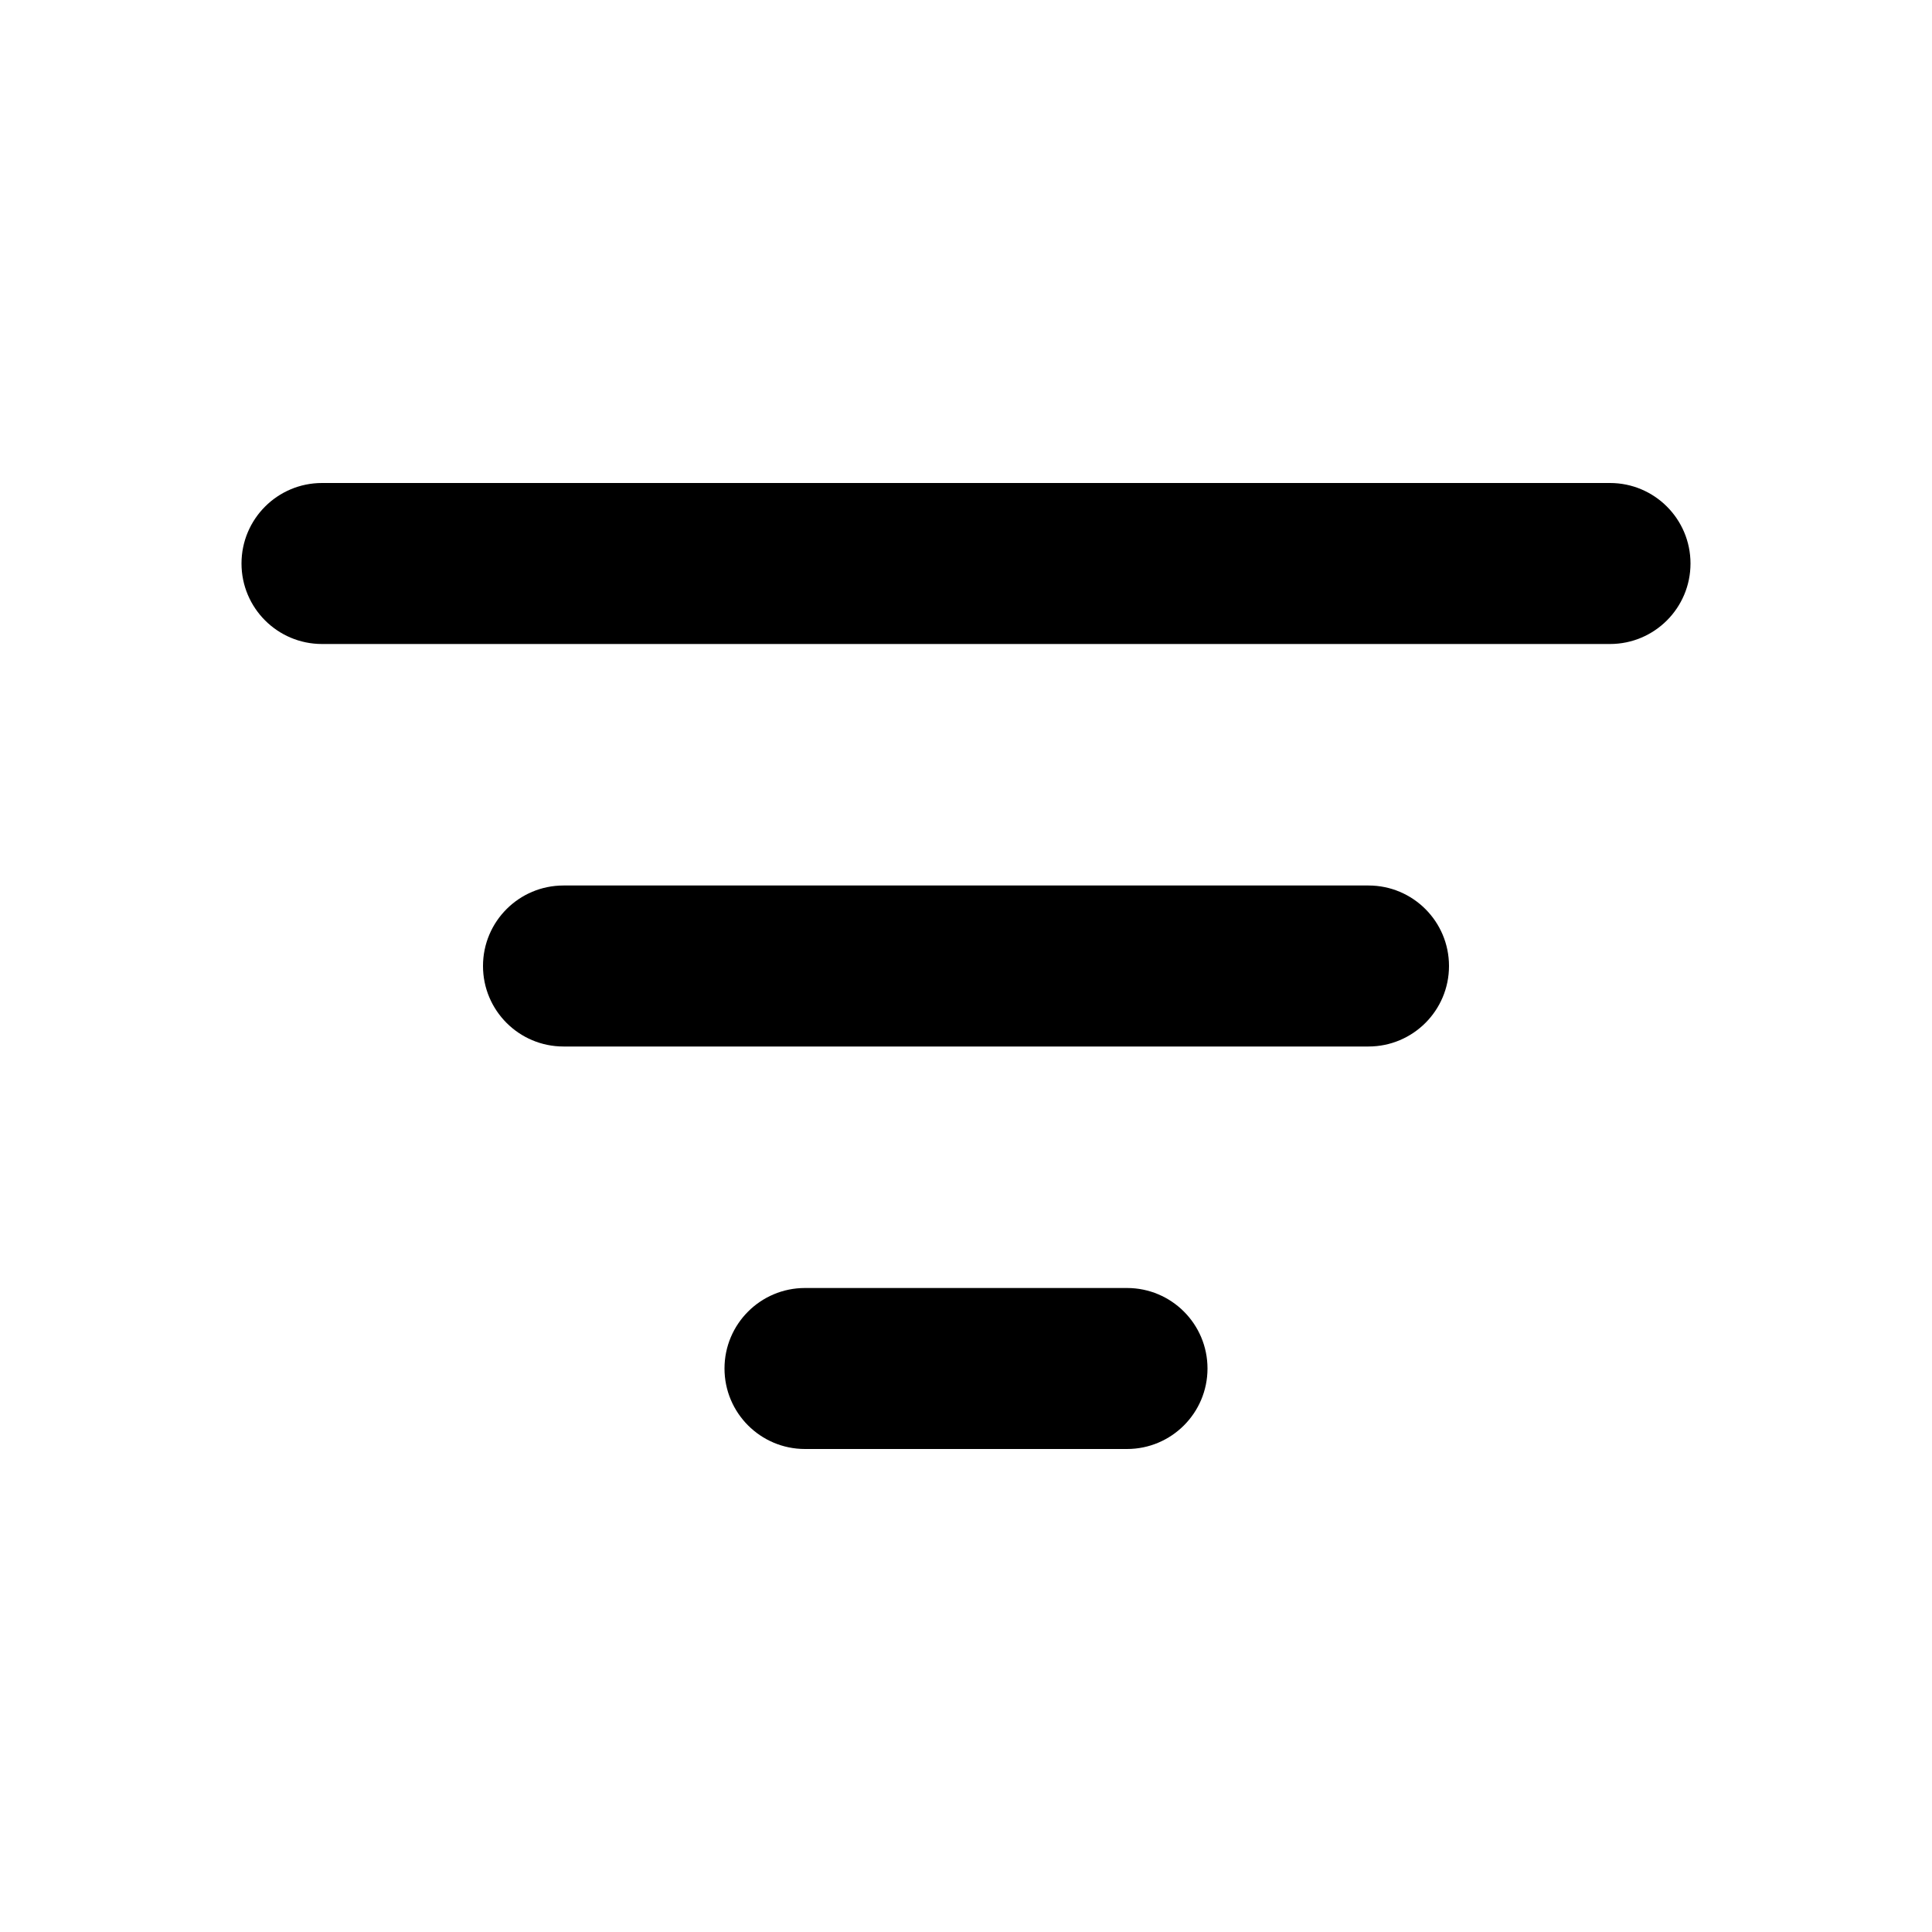
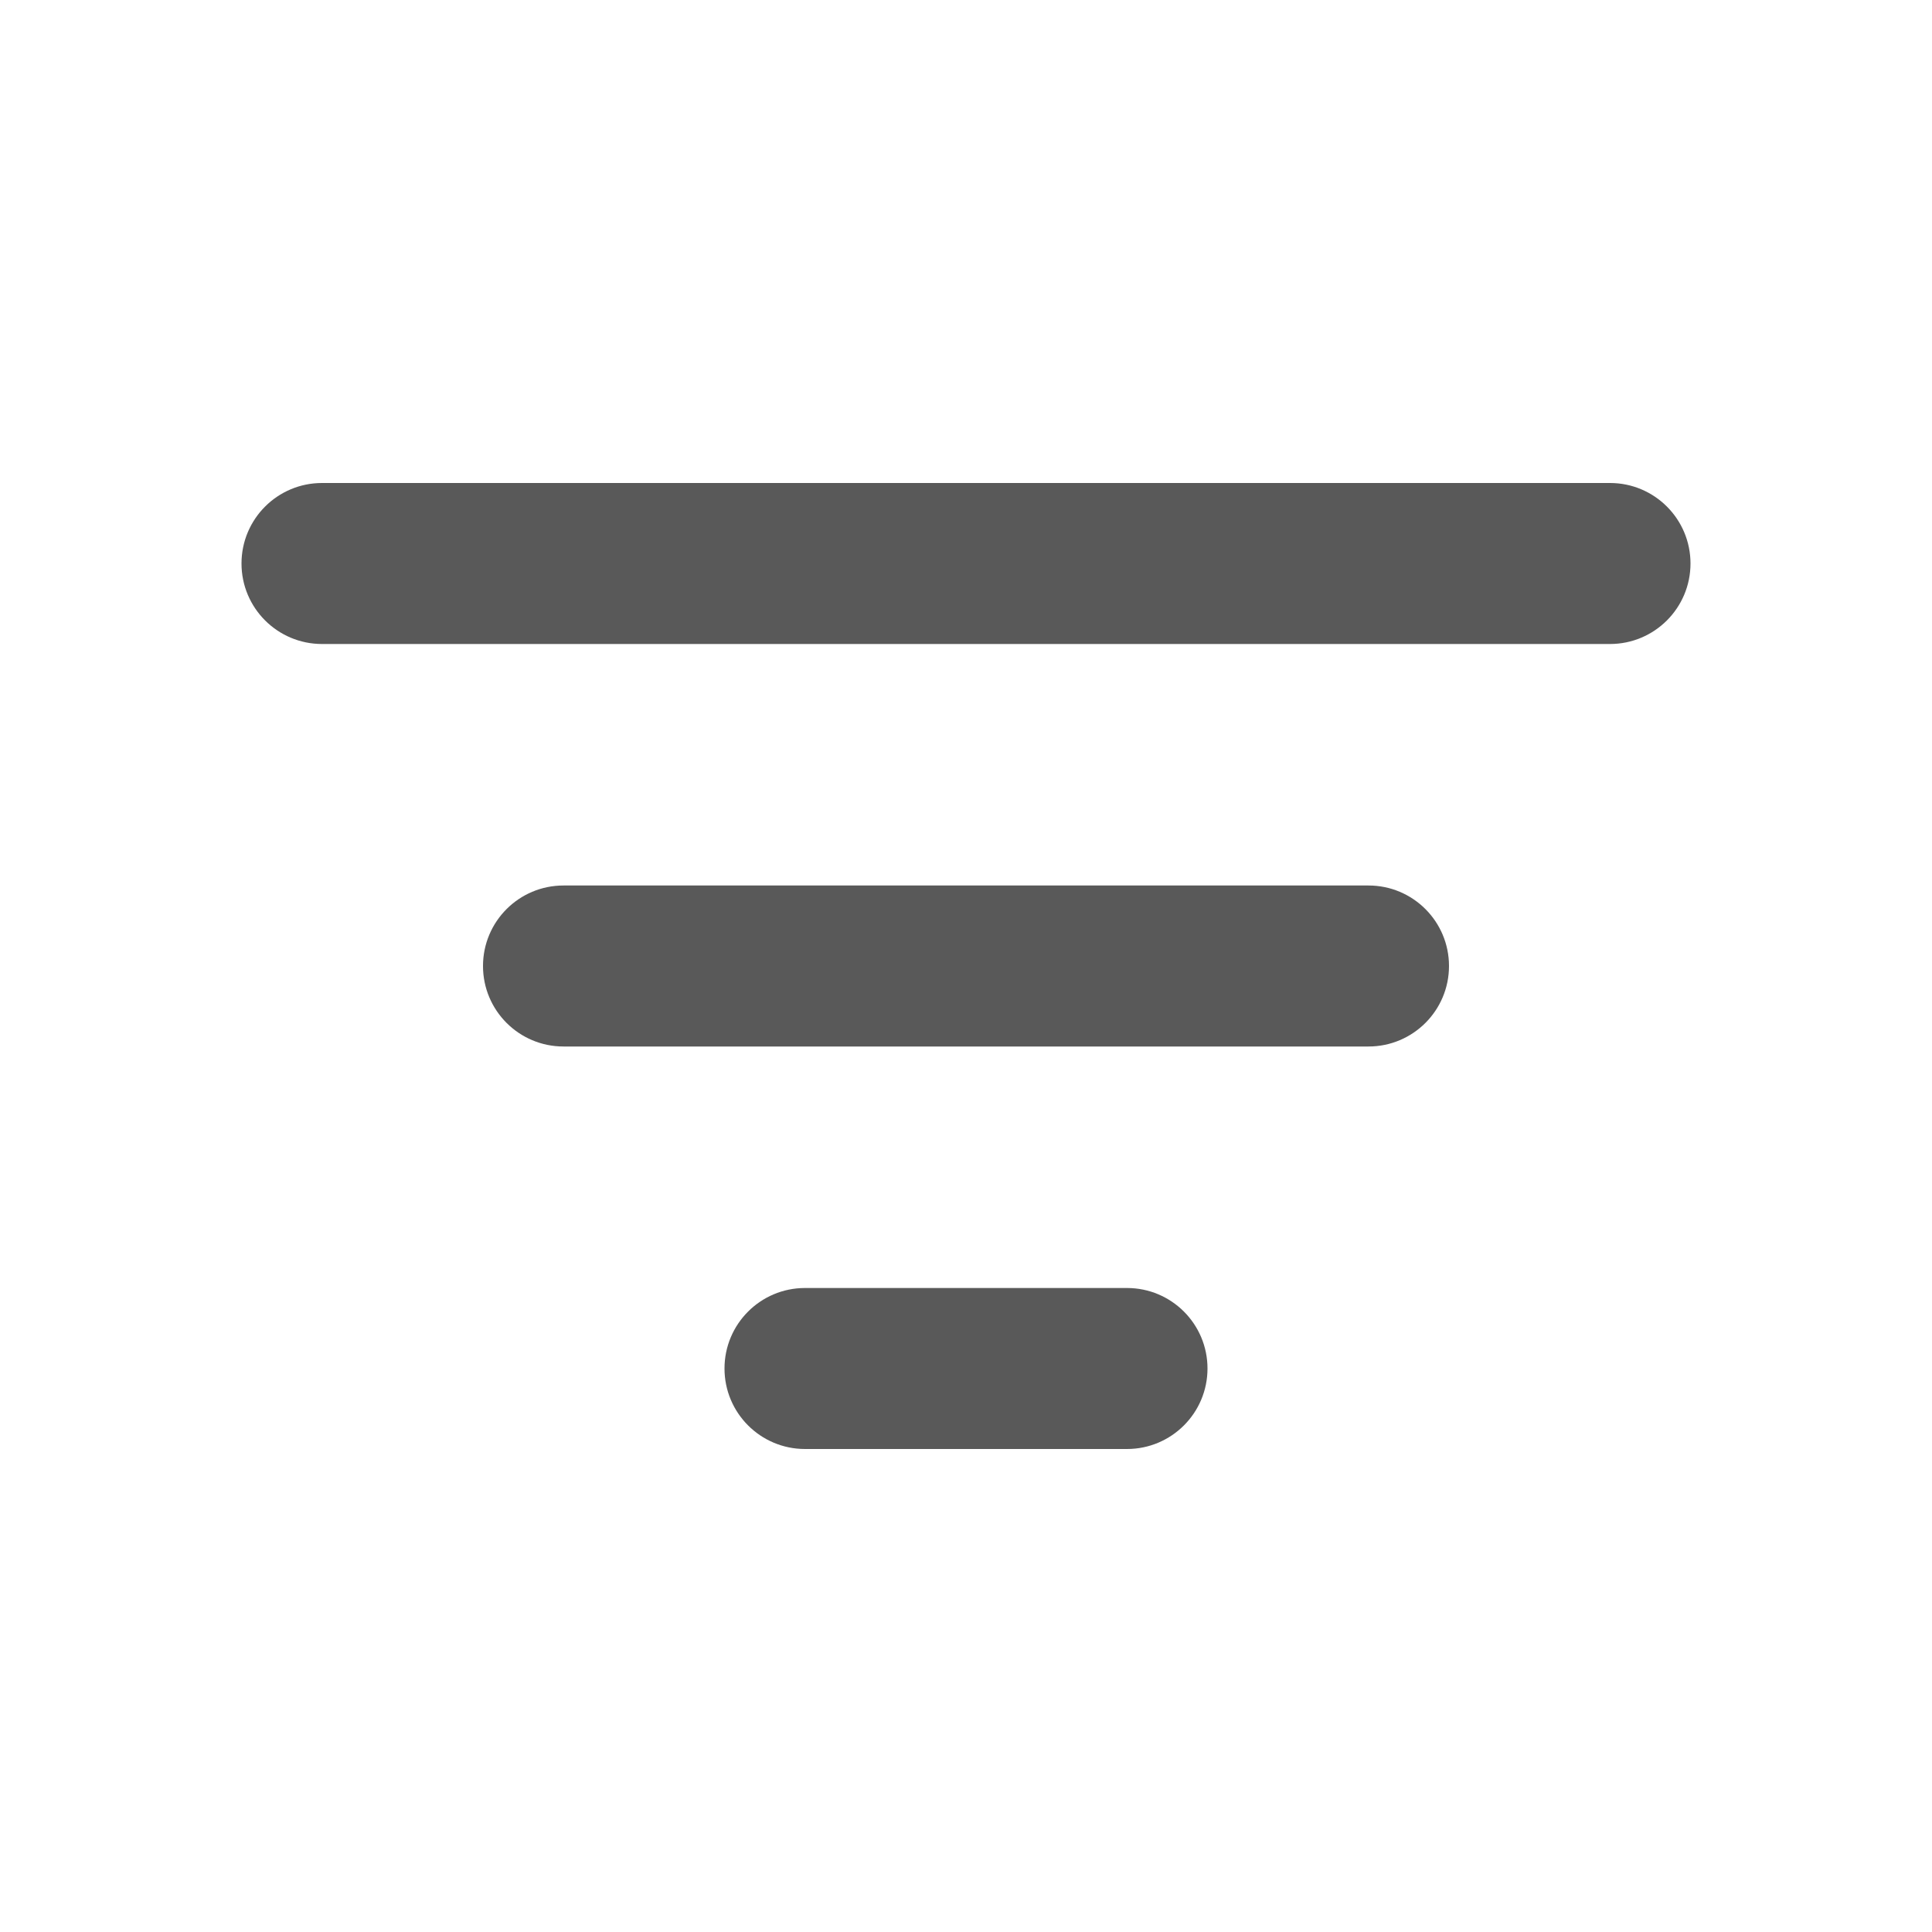
<svg xmlns="http://www.w3.org/2000/svg" xmlns:xlink="http://www.w3.org/1999/xlink" class="icon icon--filter" height="24" width="24">
  <defs>
    <symbol fill="none" viewBox="0 0 24 24" id="filter">
-       <path fill-rule="evenodd" clip-rule="evenodd" d="M3 7a1 1 0 0 1 1-1h16a1 1 0 1 1 0 2H4a1 1 0 0 1-1-1Zm3 5a1 1 0 0 1 1-1h10a1 1 0 1 1 0 2H7a1 1 0 0 1-1-1Zm4 4a1 1 0 1 0 0 2h4a1 1 0 1 0 0-2h-4Z" fill="currentColor" />
+       <path fill-rule="evenodd" clip-rule="evenodd" d="M3 7a1 1 0 0 1 1-1h16a1 1 0 1 1 0 2H4a1 1 0 0 1-1-1Zm3 5a1 1 0 0 1 1-1h10a1 1 0 1 1 0 2H7a1 1 0 0 1-1-1Zm4 4a1 1 0 1 0 0 2h4a1 1 0 1 0 0-2h-4Z" fill="#595959" />
    </symbol>
  </defs>
  <use xlink:href="#filter" fill="#595959" />
</svg>
